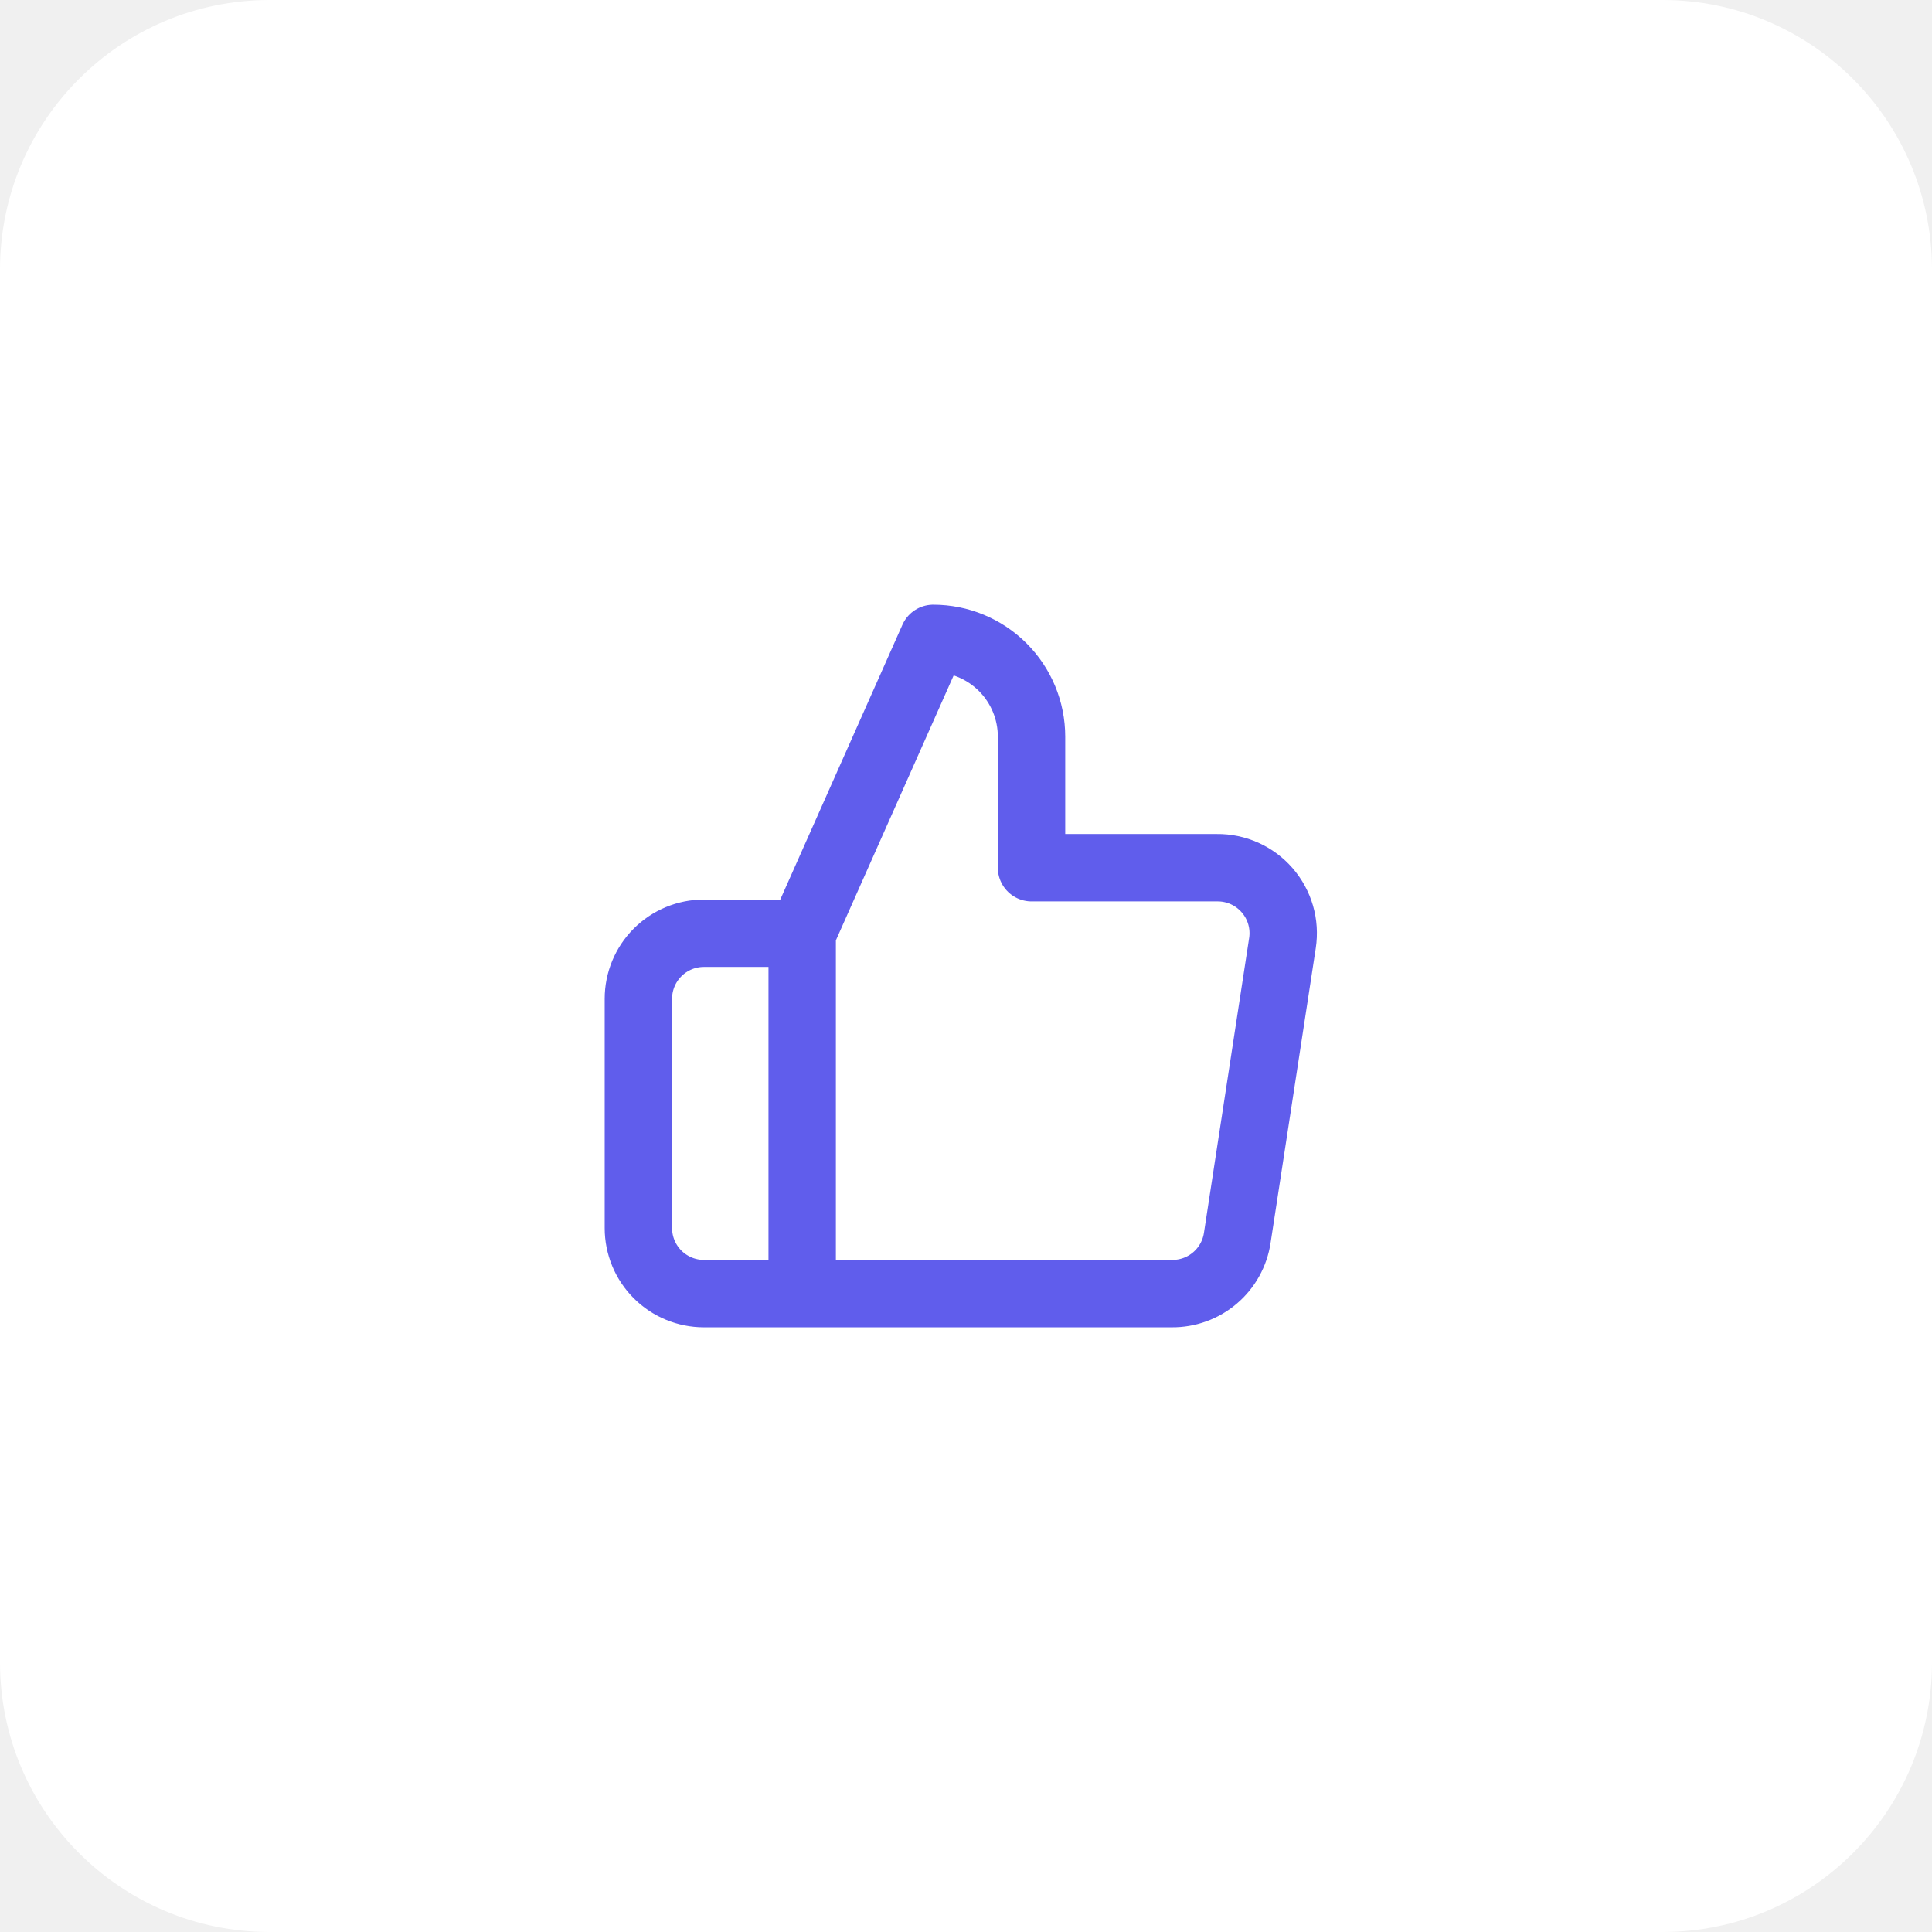
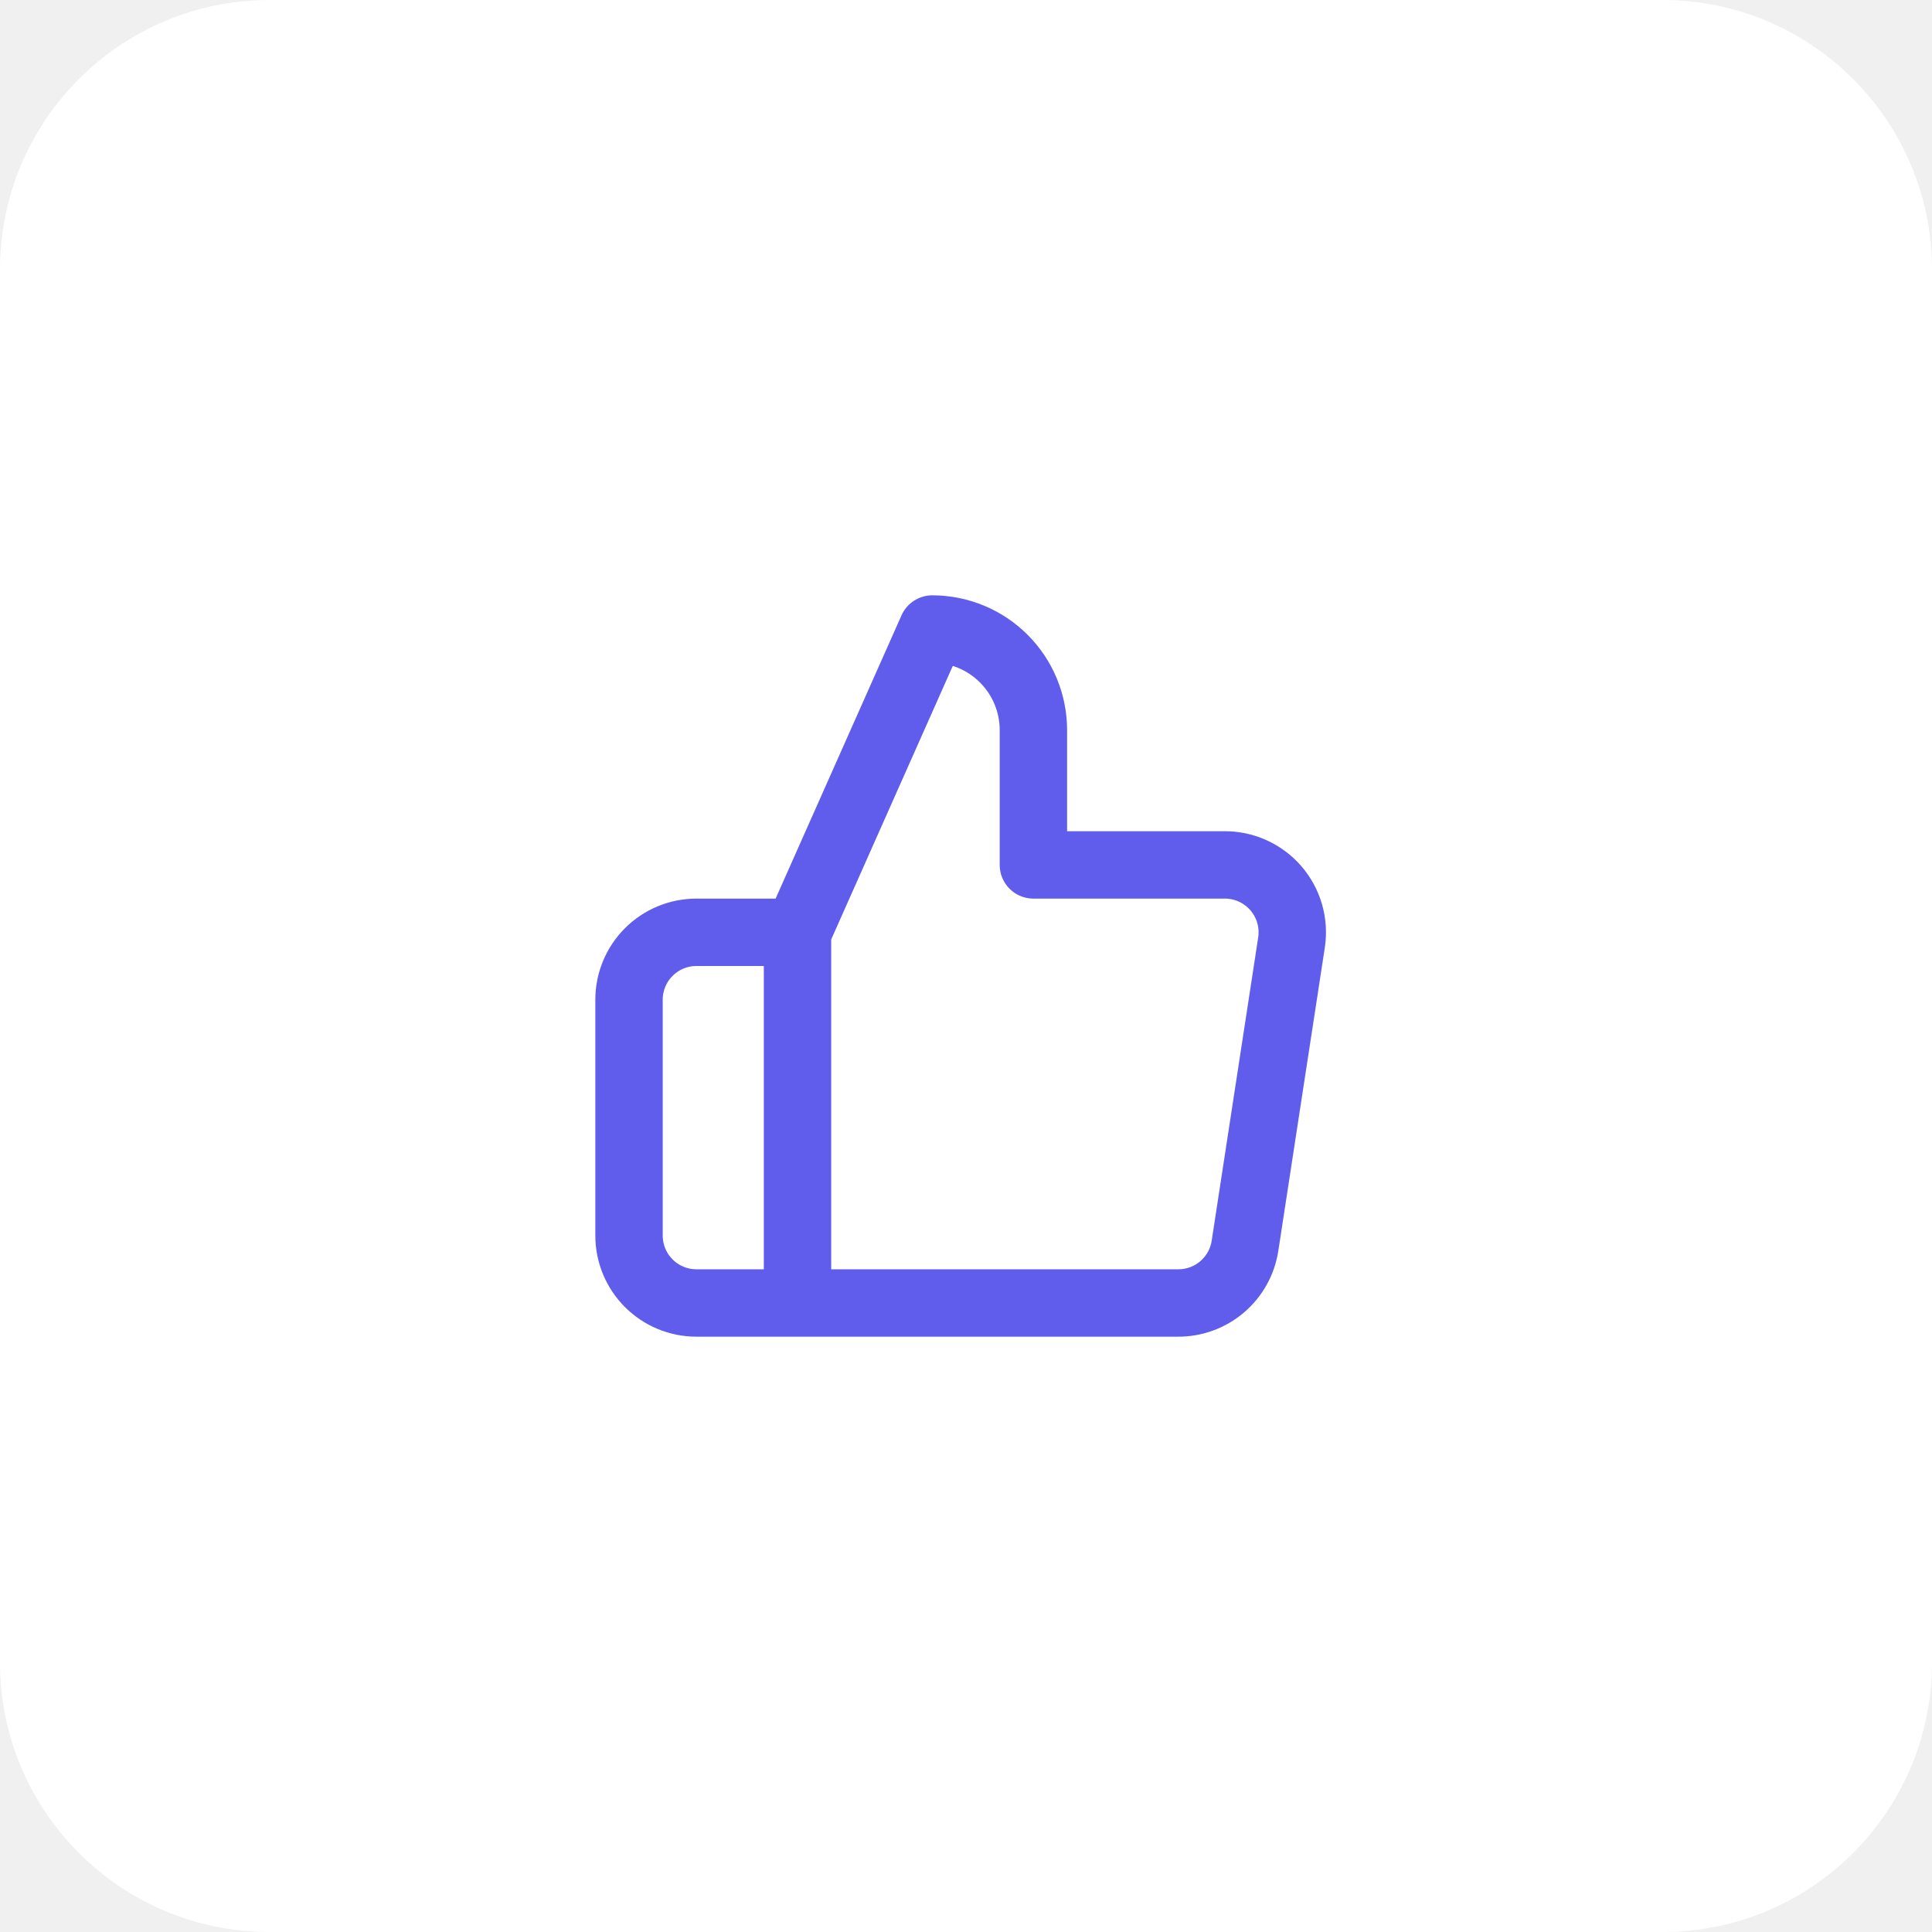
<svg xmlns="http://www.w3.org/2000/svg" width="86" height="86" viewBox="0 0 86 86" fill="none">
  <rect width="86" height="86" rx="12" fill="white" />
-   <path d="M35.708 41.542L41.542 28.417C42.702 28.417 43.815 28.878 44.635 29.698C45.456 30.518 45.917 31.631 45.917 32.792V38.625H54.171C54.594 38.62 55.012 38.707 55.398 38.88C55.784 39.054 56.127 39.309 56.405 39.628C56.682 39.947 56.887 40.322 57.005 40.728C57.123 41.134 57.151 41.561 57.087 41.979L55.075 55.104C54.969 55.8 54.616 56.434 54.08 56.889C53.544 57.345 52.862 57.591 52.158 57.583H35.708M35.708 41.542V57.583M35.708 41.542H31.333C30.56 41.542 29.818 41.849 29.271 42.396C28.724 42.943 28.417 43.685 28.417 44.458V54.667C28.417 55.44 28.724 56.182 29.271 56.729C29.818 57.276 30.56 57.583 31.333 57.583H35.708" stroke="#605DEC" stroke-width="3" stroke-linecap="round" stroke-linejoin="round" />
+   <path d="M35.5 41.5L41.5 28C42.694 28 43.838 28.474 44.682 29.318C45.526 30.162 46 31.306 46 32.5V38.5H54.49C54.925 38.495 55.356 38.585 55.752 38.763C56.149 38.941 56.502 39.203 56.788 39.531C57.073 39.859 57.284 40.246 57.405 40.663C57.526 41.081 57.555 41.52 57.49 41.95L55.42 55.45C55.312 56.165 54.948 56.817 54.397 57.286C53.846 57.755 53.144 58.008 52.42 58H35.5M35.5 41.5V58M35.5 41.5H31C30.204 41.5 29.441 41.816 28.879 42.379C28.316 42.941 28 43.704 28 44.5V55C28 55.796 28.316 56.559 28.879 57.121C29.441 57.684 30.204 58 31 58H35.5" stroke="#605DEC" stroke-width="3" stroke-linecap="round" stroke-linejoin="round" />
</svg>
